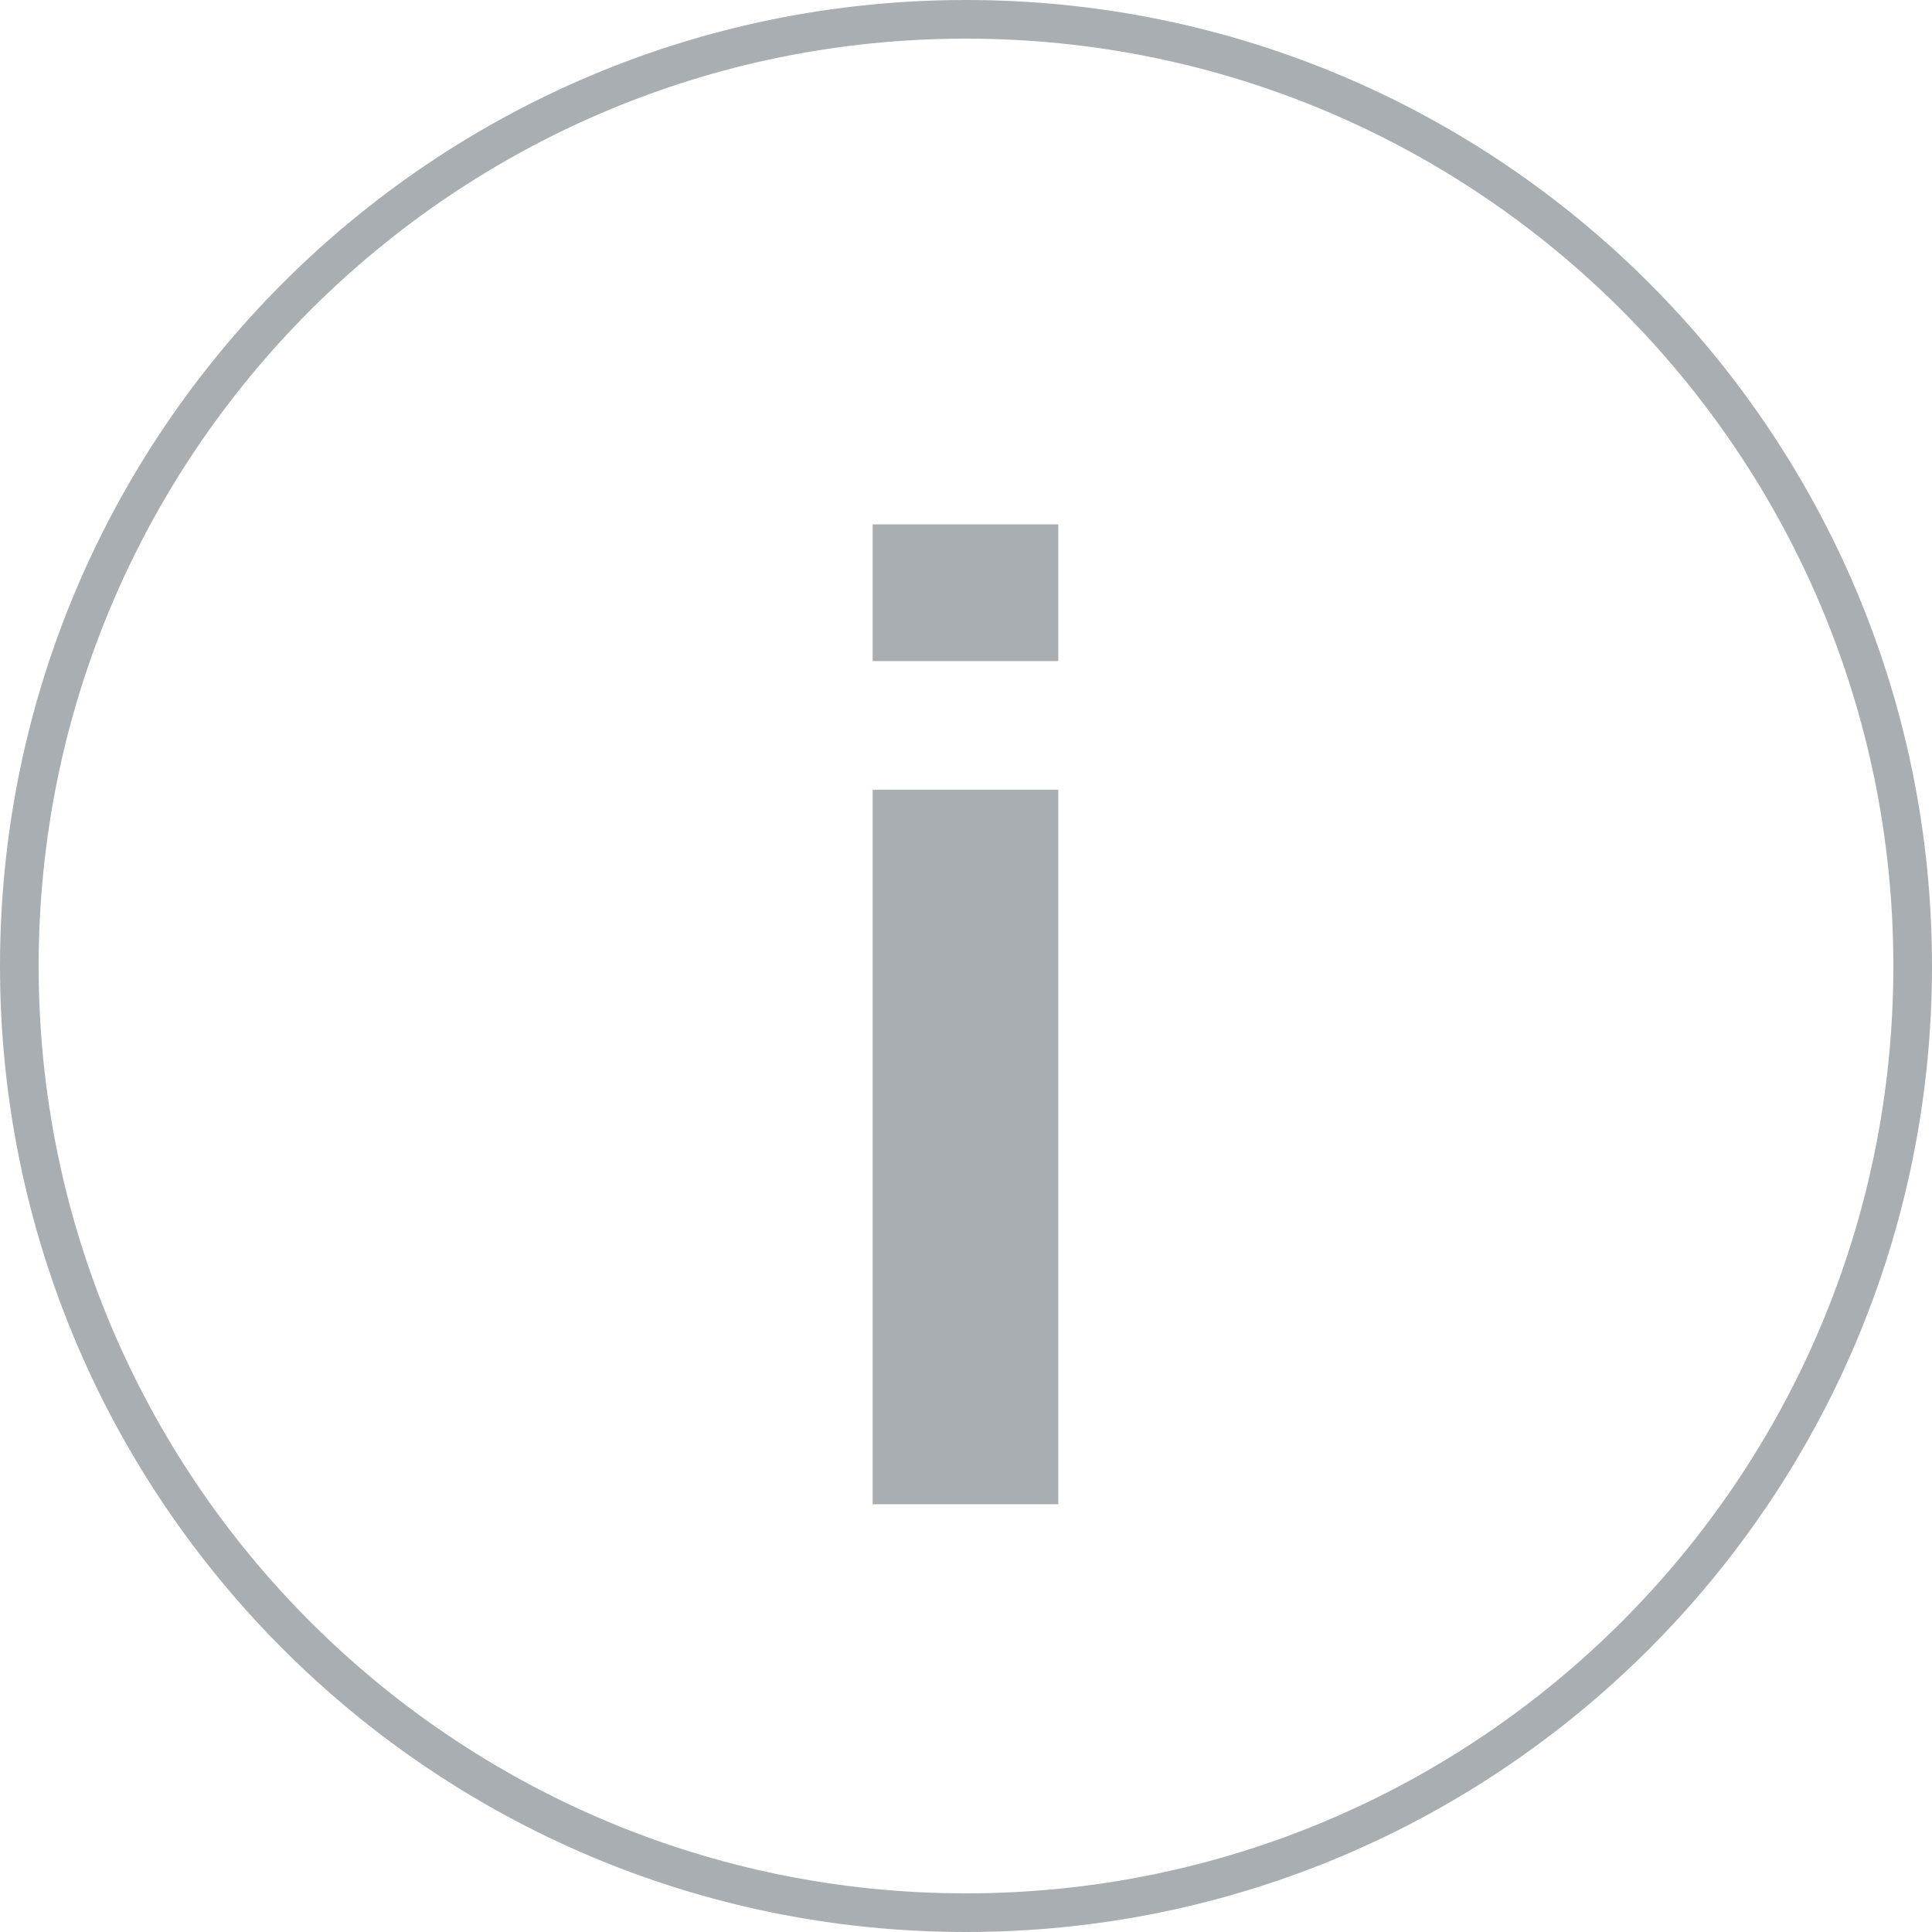
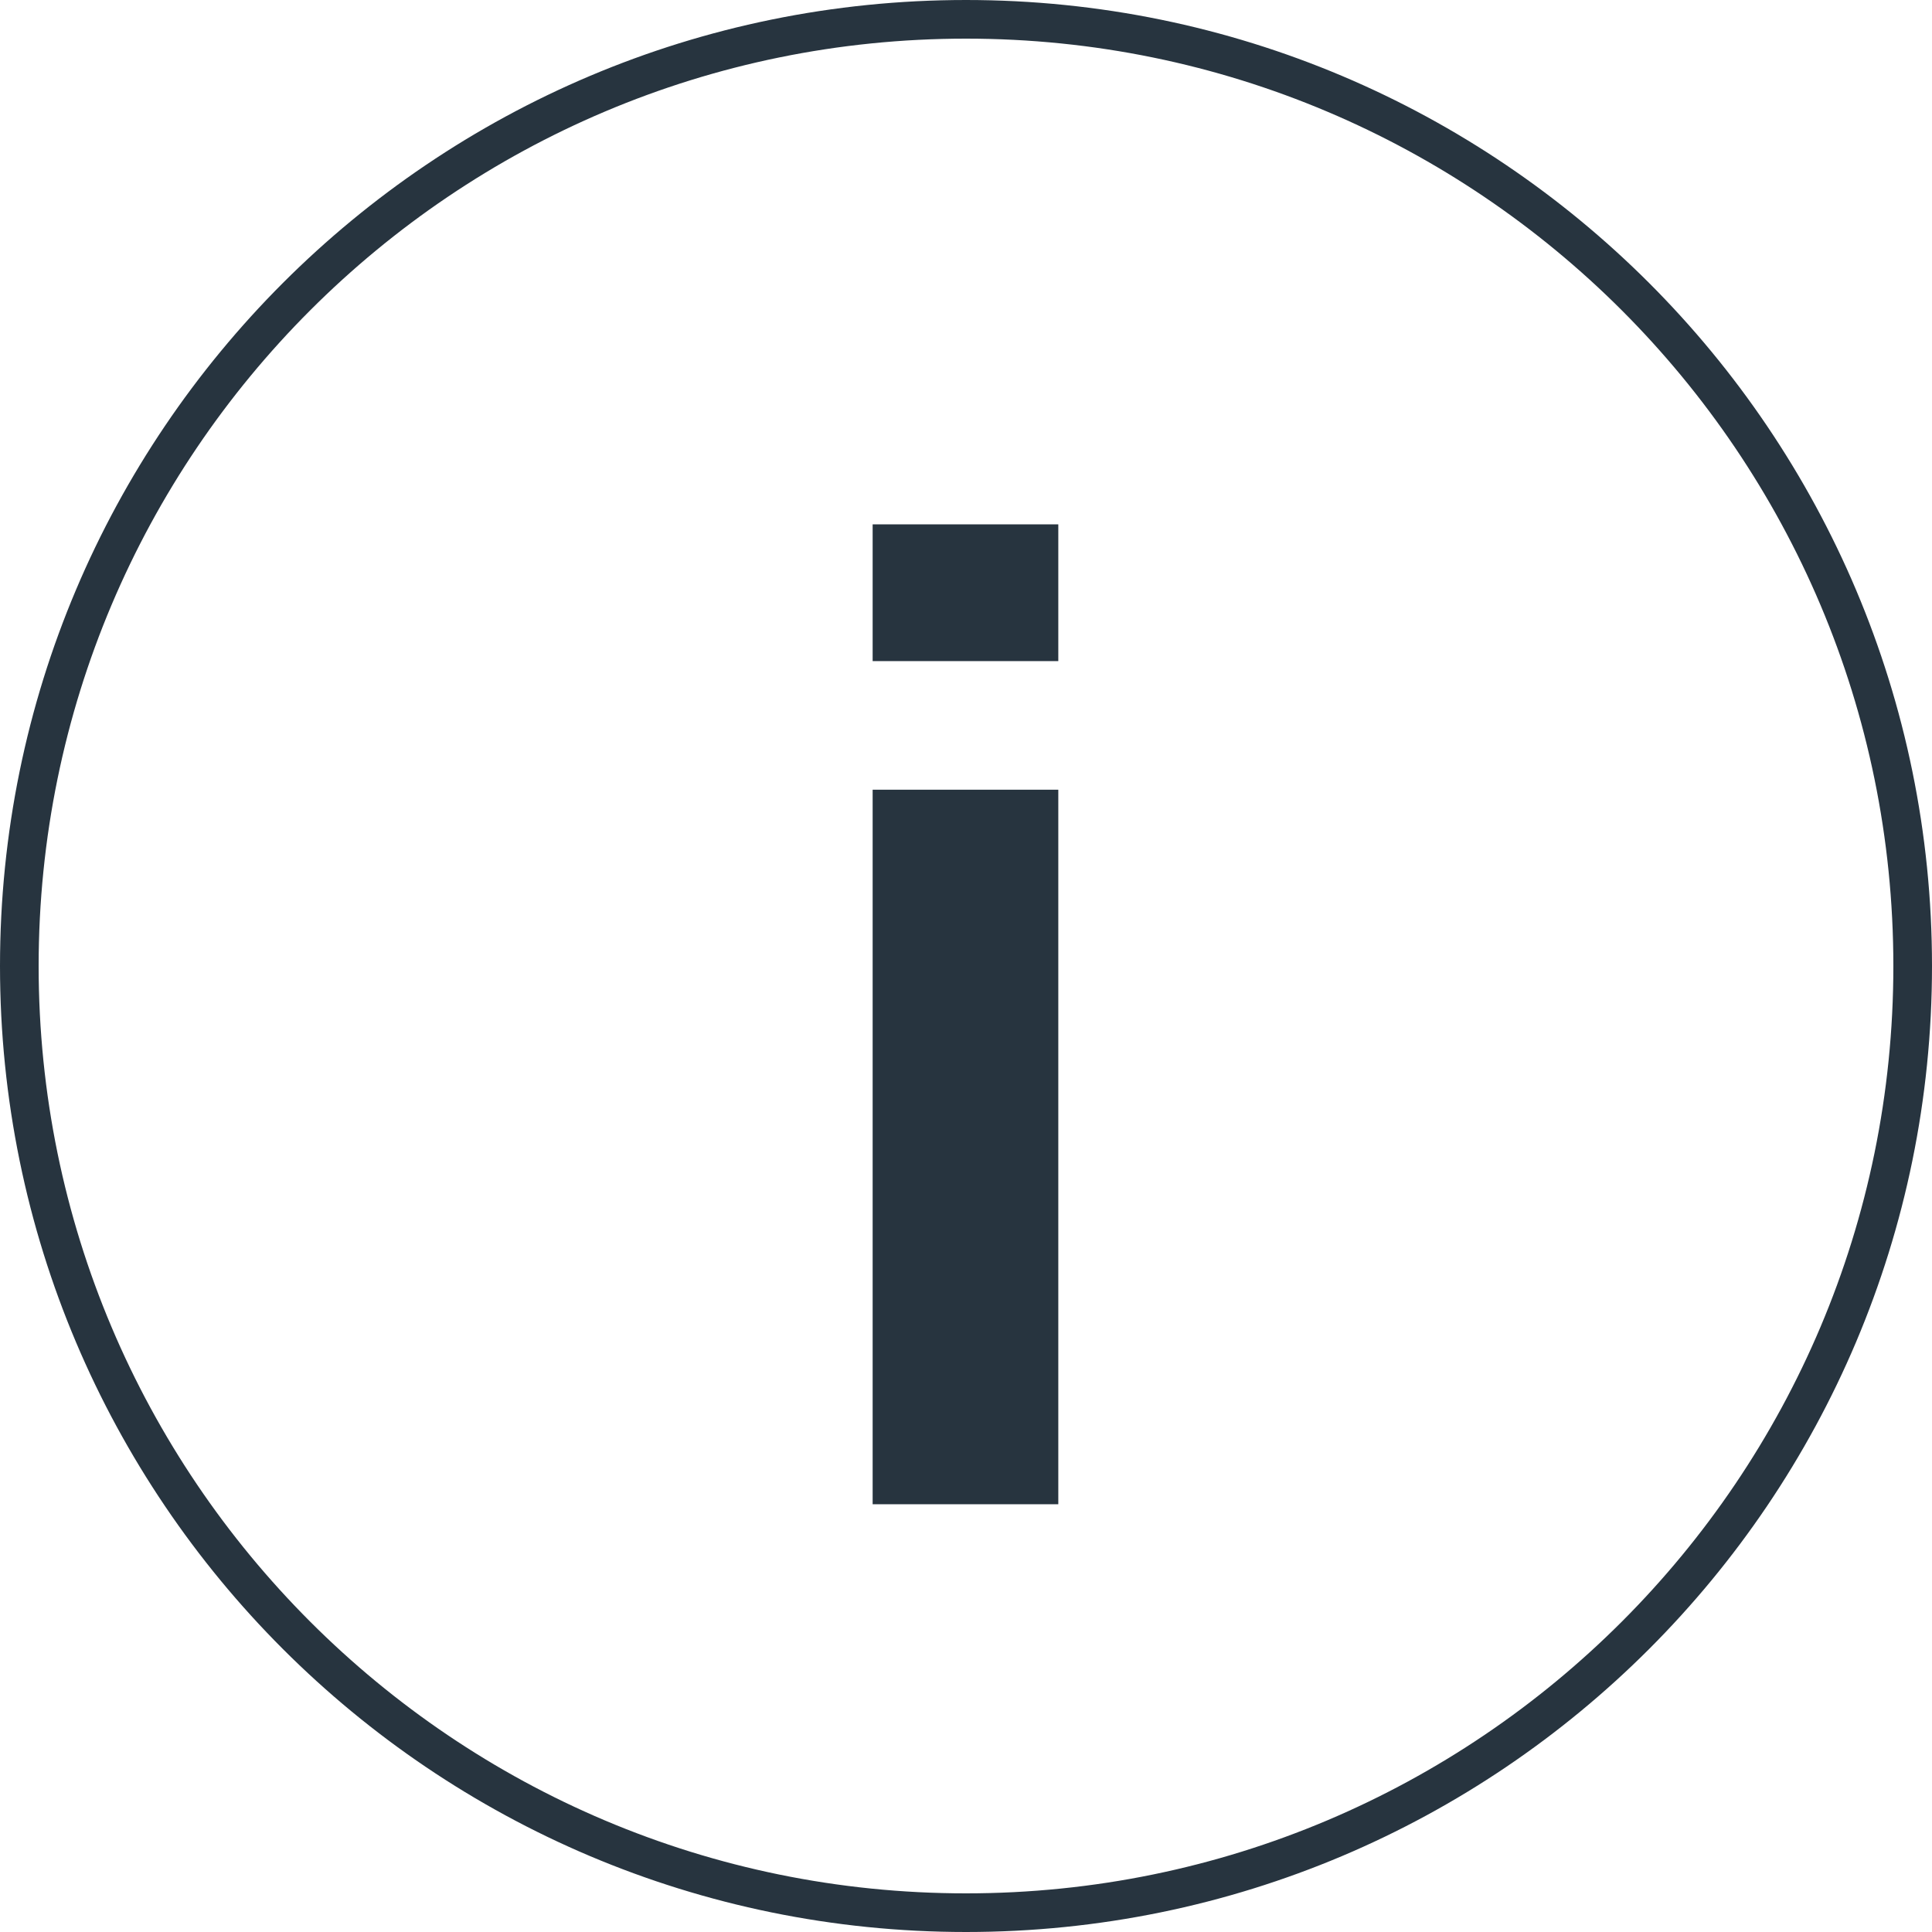
- <svg xmlns="http://www.w3.org/2000/svg" viewBox="0 0 100 100" width="100%" height="100%" opacity="0.4">
+ <svg xmlns="http://www.w3.org/2000/svg" viewBox="0 0 100 100" width="100%" height="100%">
  <circle cx="50" cy="50" r="49" fill="none" stroke="#27343f" stroke-width="2" />
  <text x="50" y="58" font-size="70" text-anchor="middle" dominant-baseline="middle" fill="#27343f" font-family="Arial, sans-serif" font-weight="bold">i</text>
</svg>
